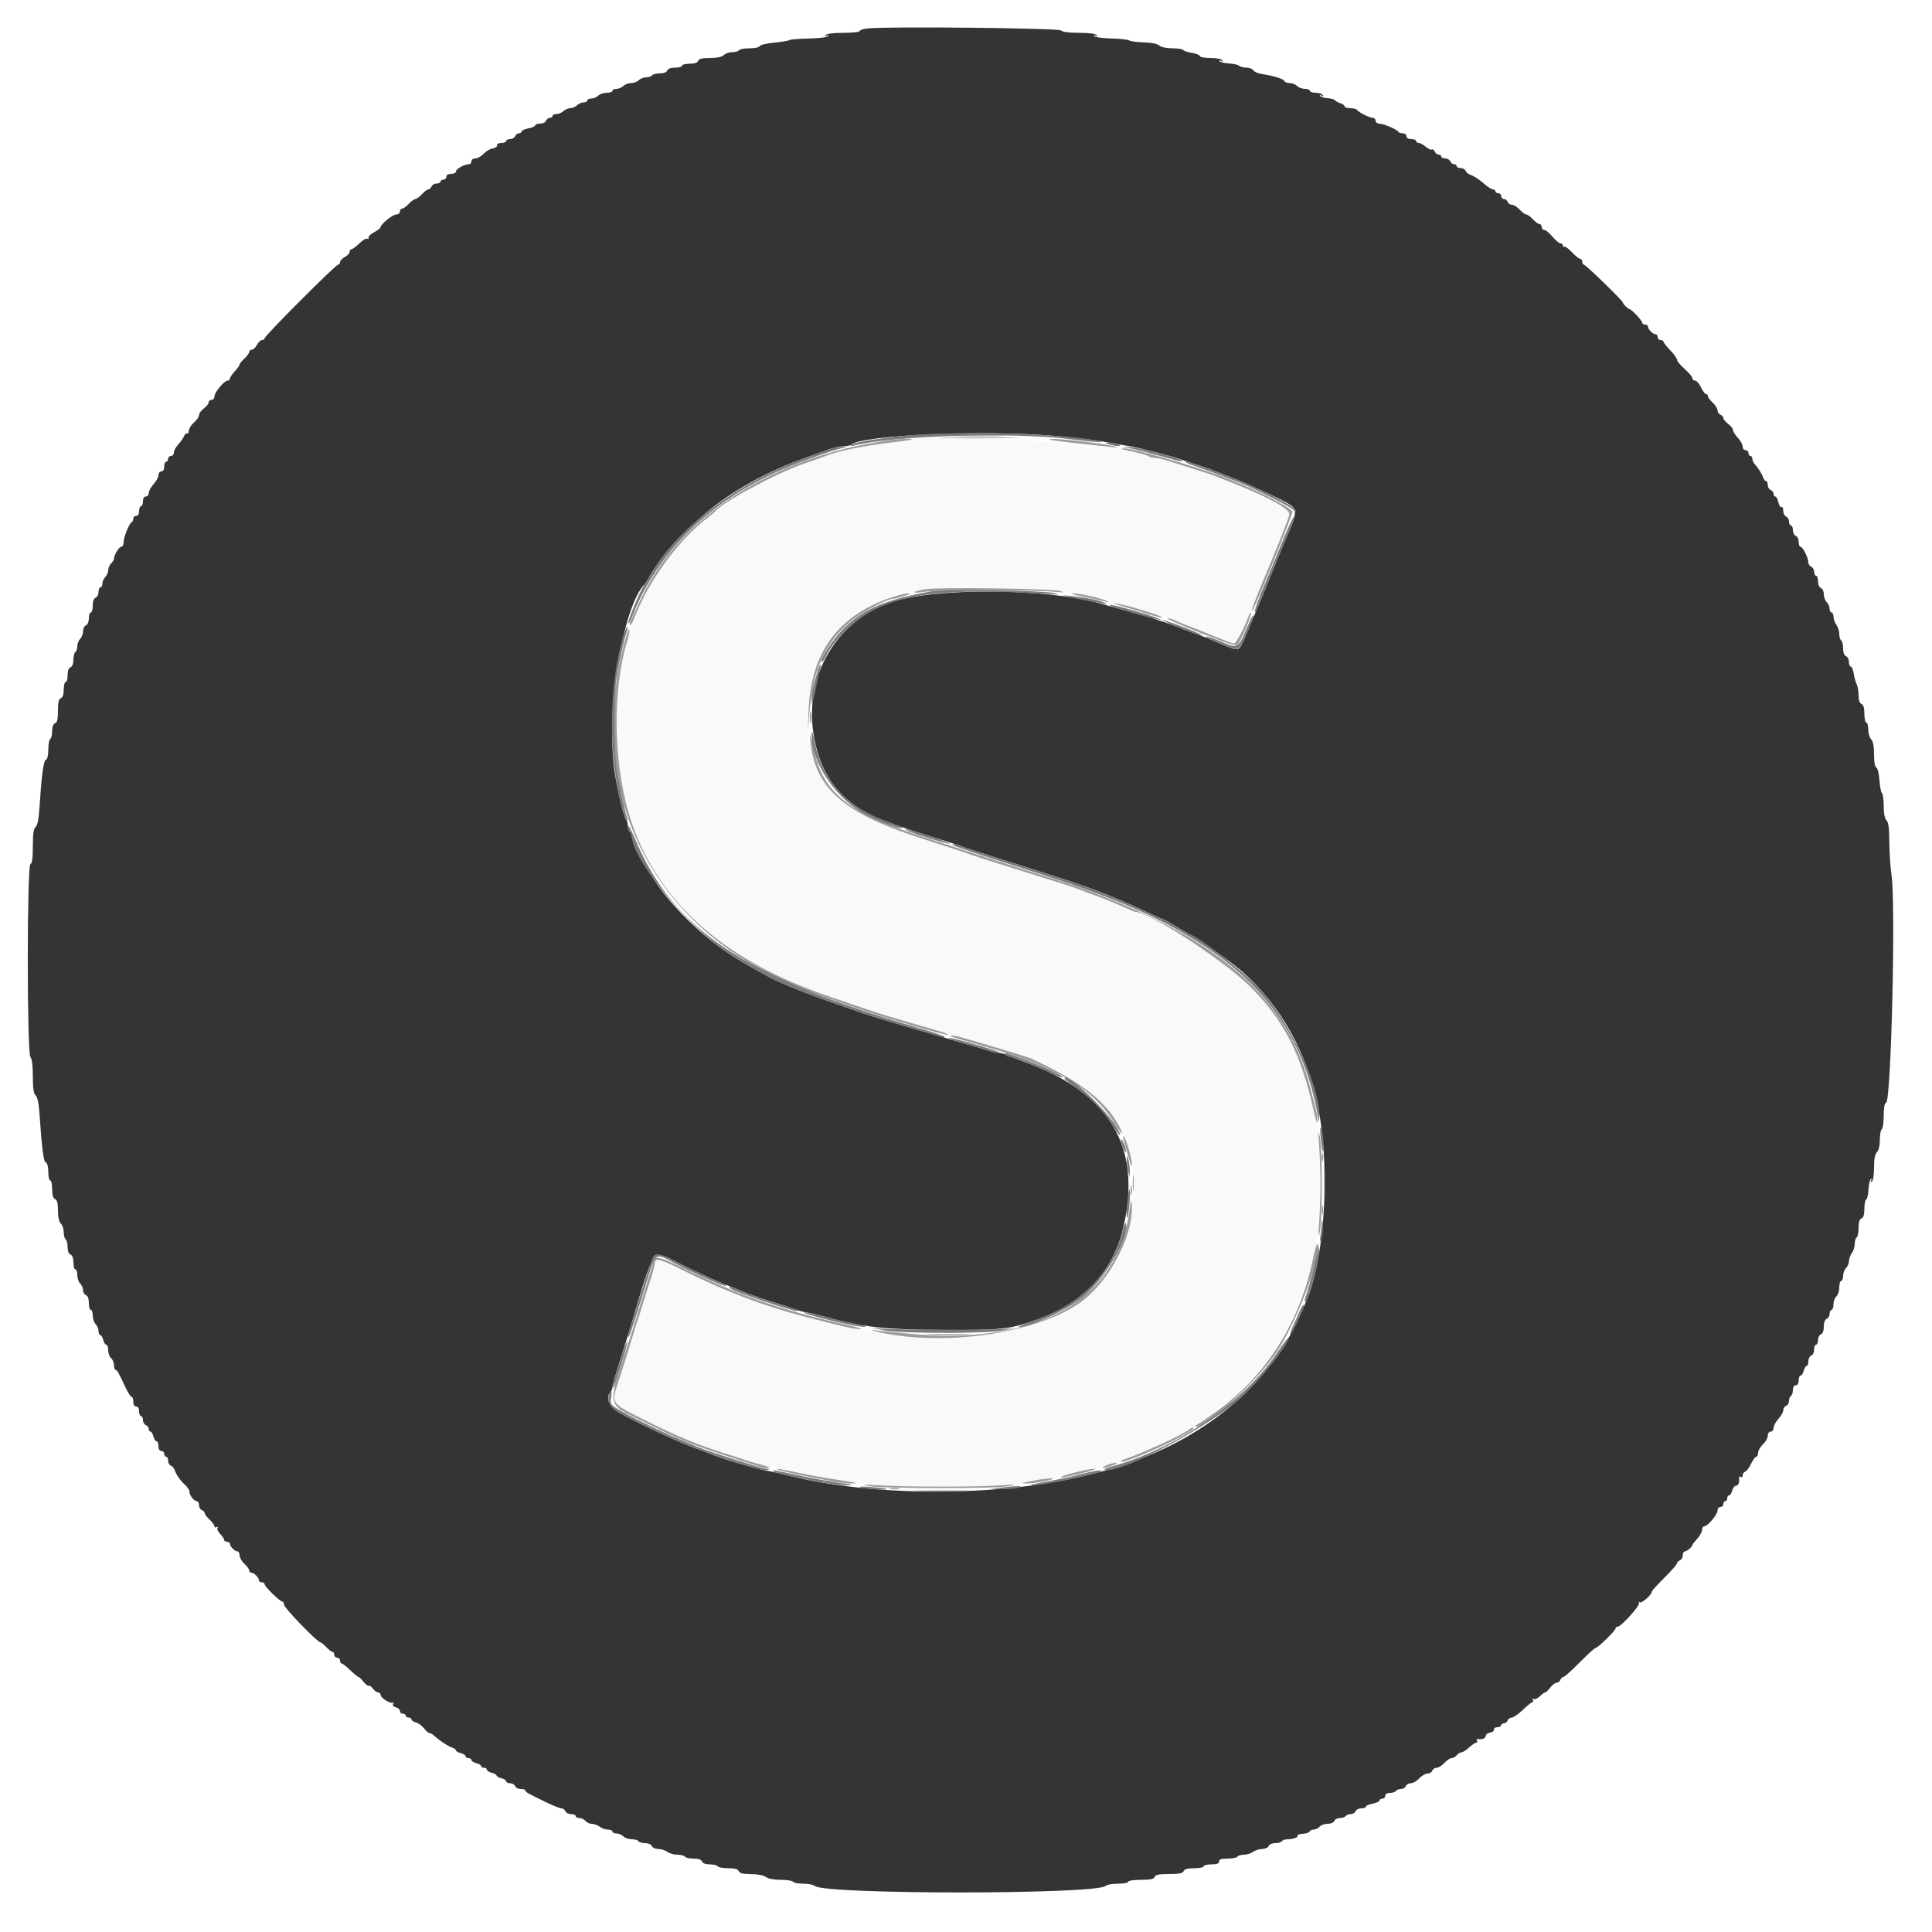
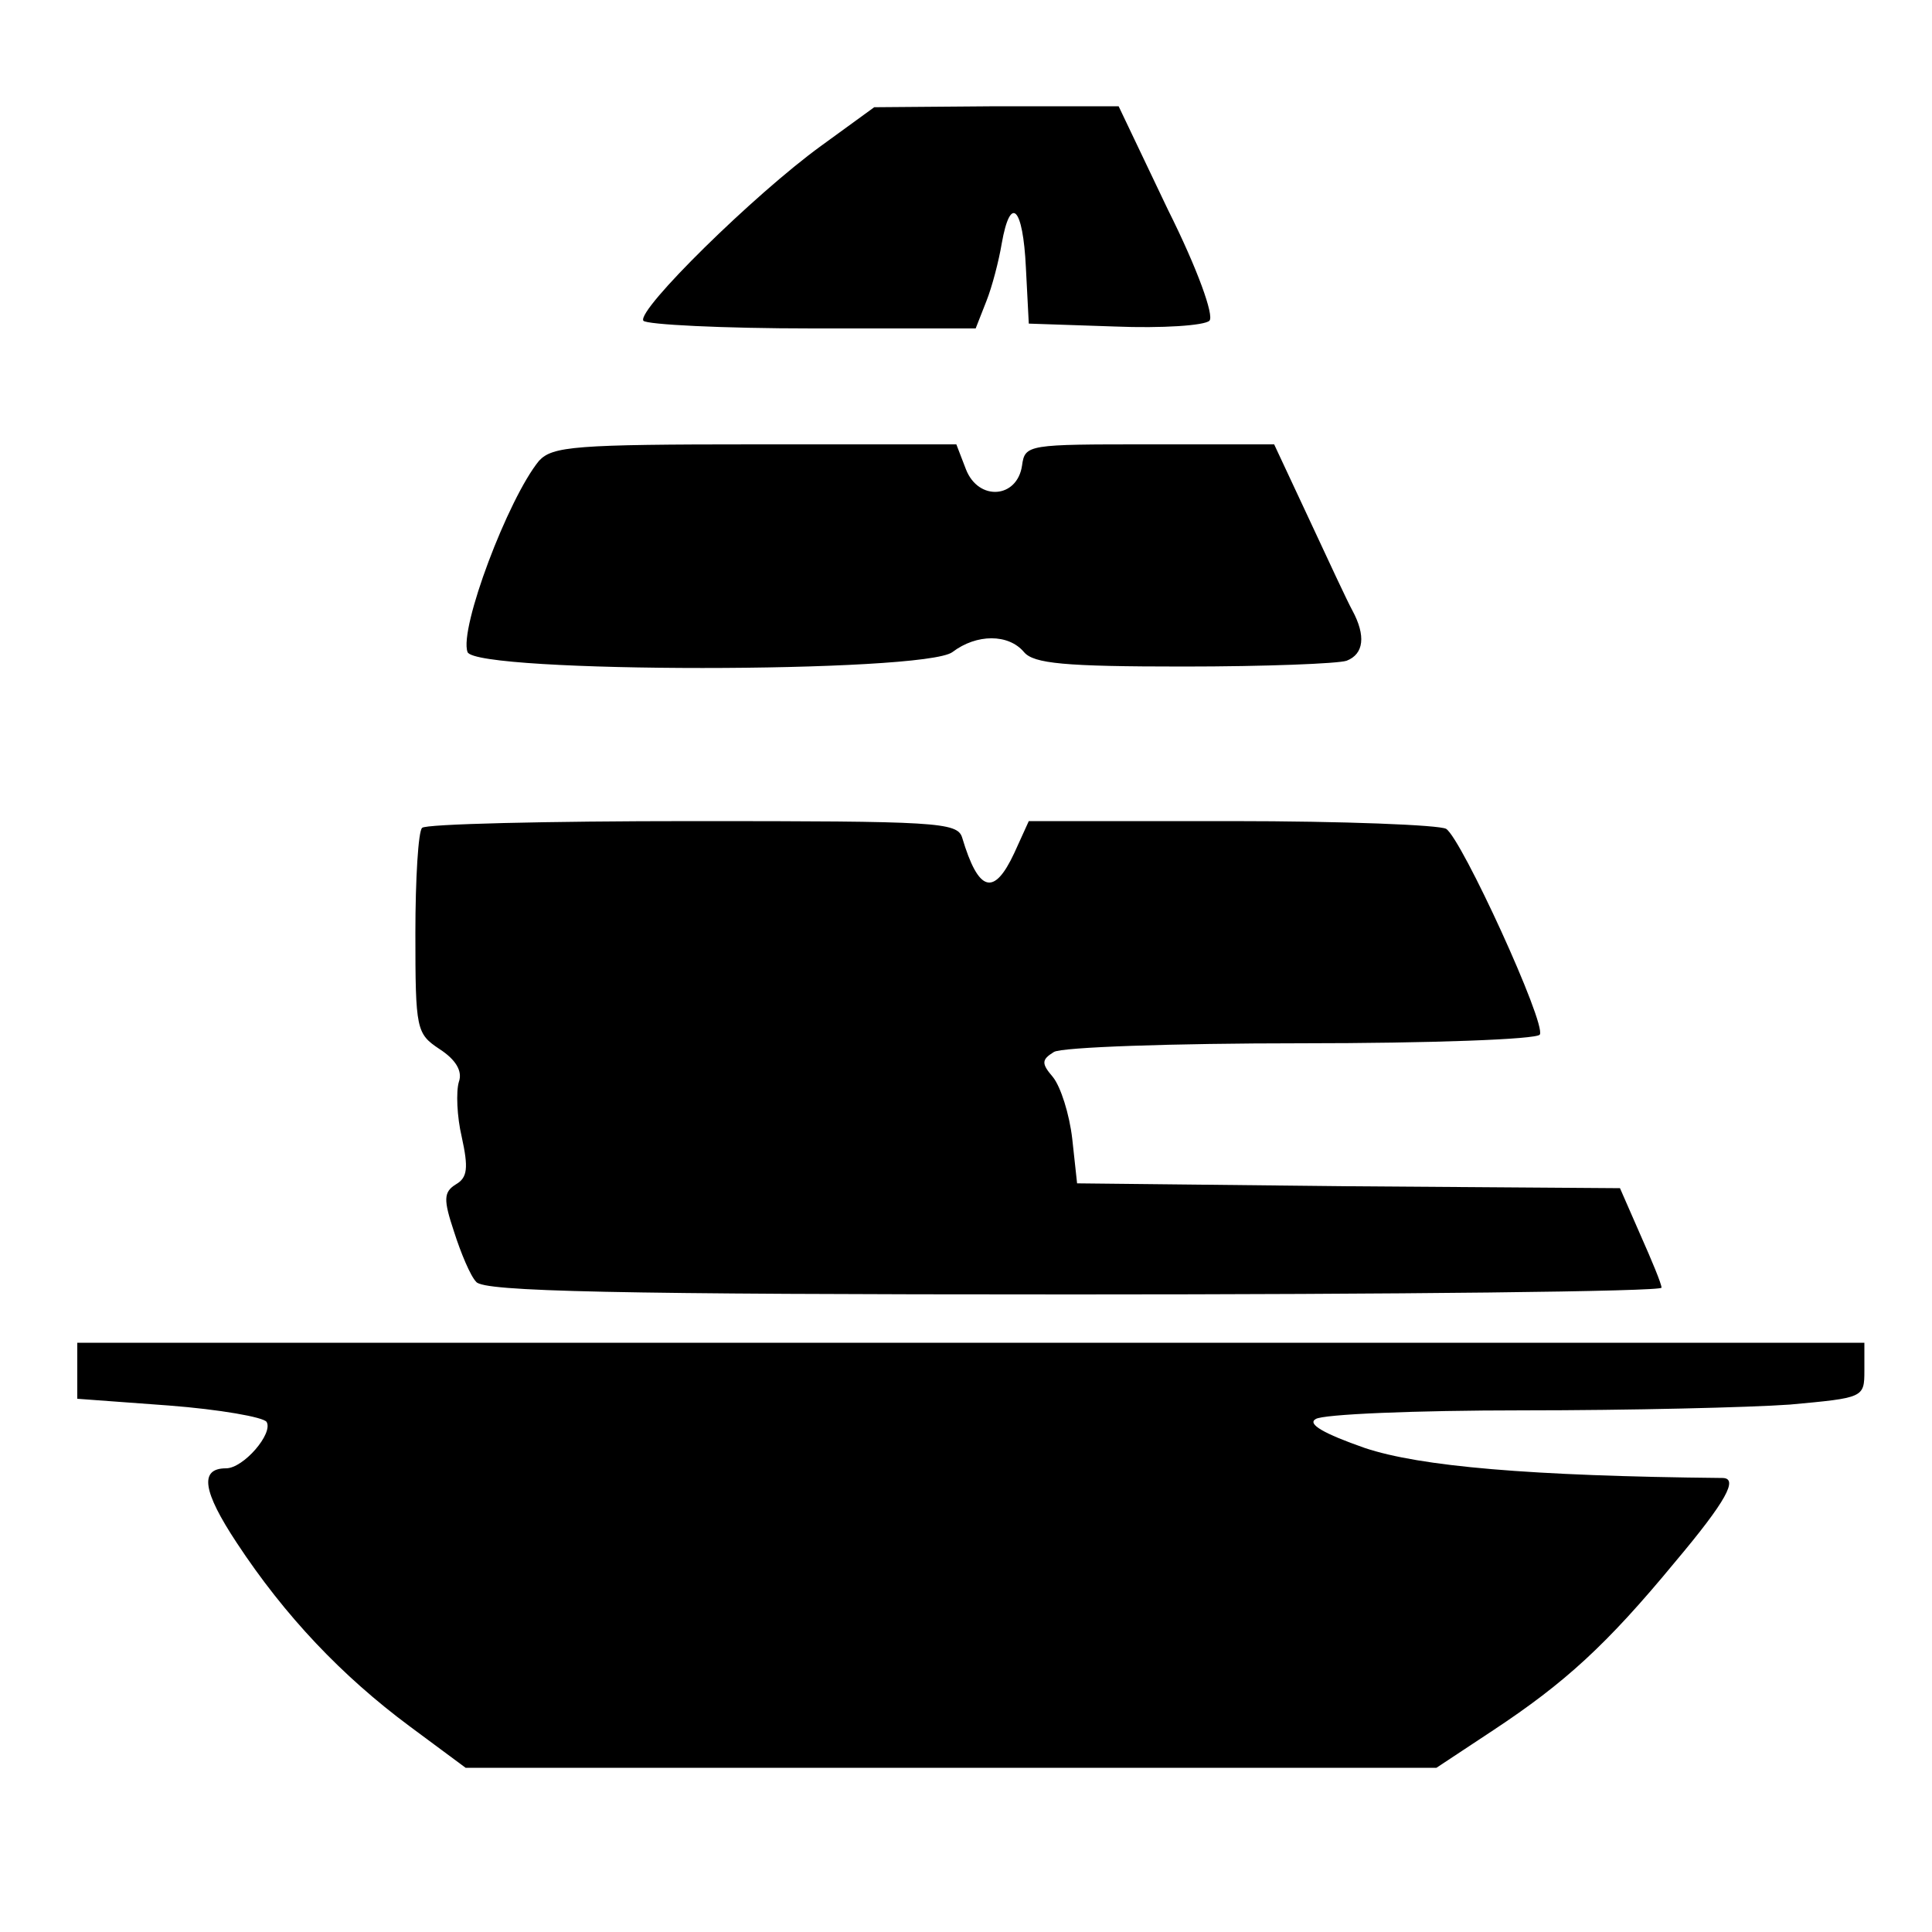
- <svg xmlns="http://www.w3.org/2000/svg" viewBox="0, 0, 400,400">
-   <g fill-rule="evenodd">
-     <path d="M188.761 90.973c-.111.11-1.992.398-4.181.64-5.371.593-11.167 1.776-13.58 2.773-.44.182-2.51.919-4.6 1.638-11.53 3.968-22.849 12.064-28.986 20.731-6.531 9.226-9.849 20.429-9.787 33.045.138 28.061 14.591 46.561 44.173 56.543 1.98.668 5.13 1.746 7 2.396 1.87.651 4.39 1.465 5.6 1.81s3.46 1.008 5 1.473c4.037 1.218 5.991 1.777 9.6 2.746 1.76.472 3.65 1.014 4.2 1.204.55.19 2.08.654 3.4 1.031 6.046 1.724 6.311 1.827 11.8 4.559 15.608 7.771 20.683 23.23 12.88 39.238-10.025 20.568-51.443 21.538-90.072 2.108-4.432-2.229-5.608-2.531-5.608-1.438 0 .368-.418 1.943-.93 3.5-.511 1.556-1.252 3.91-1.646 5.23-.394 1.32-.851 2.76-1.014 3.2-.164.44-.618 1.88-1.009 3.2-.857 2.894-2.372 7.709-3.232 10.27-1.201 3.578-1.072 3.748 5.255 6.915 7.578 3.793 11.365 5.352 18.176 7.484 1.43.448 2.96.965 3.4 1.151.732.308 2.388.699 9.2 2.168 17.358 3.744 33.516 4.375 50.2 1.962 5.623-.813 15.159-2.987 18.2-4.149 6.509-2.486 13.428-5.732 15.58-7.309.231-.169 2.04-1.456 4.02-2.858 25.998-18.418 29.617-66.05 6.707-88.269-5.655-5.485-20.627-15.165-23.455-15.165-.108 0-1.334-.517-2.724-1.148-1.39-.631-3.878-1.636-5.528-2.232-1.65-.596-3.36-1.237-3.8-1.424-.44-.187-3.23-1.1-6.2-2.03-13.475-4.217-15.449-4.846-16.2-5.163-.44-.186-4.58-1.541-9.2-3.012-19.267-6.132-24.92-12.575-24.035-27.389.794-13.304 7.712-20.723 22.435-24.058 6.486-1.47 30.358-.531 37.4 1.47 1.21.344 3.01.796 4 1.006 1.712.362 10.104 2.9 11.8 3.569.44.173 1.61.628 2.6 1.011.99.383 2.16.844 2.6 1.025 8.651 3.557 7.458 3.942 10.591-3.425 3.594-8.45 8.095-19.776 8.145-20.492.078-1.135-4.947-3.911-12.036-6.651l-3.2-1.238c-1.323-.512-3.642-1.265-10.071-3.267-.974-.304-2.179-.552-2.677-.552-.497 0-1.003-.159-1.123-.354-.121-.195-.716-.446-1.324-.558-.608-.113-2.635-.502-4.505-.864-8.369-1.624-42.068-3.222-43.239-2.051" fill="#f9f9f9" />
-     <path d="M179.7 5.879c-.935.092-1.7.337-1.7.544 0 .207-1.519.377-3.376.377-2.121 0-3.483.172-3.662.462-.189.305-.108.352.238.138.322-.199.426-.166.271.085-.139.225-1.91.443-3.935.484-2.026.041-3.875.195-4.109.343-.235.148-1.679.385-3.21.527-1.531.142-2.851.462-2.933.71-.084.252-1.007.451-2.094.451-1.068 0-2.054.18-2.19.4-.136.22-.764.4-1.395.4s-1.418.27-1.748.6c-.39.391-1.382.6-2.841.6-1.623 0-2.305.165-2.471.6-.15.391-.773.6-1.788.6-.856 0-1.557.18-1.557.4 0 .22-.636.4-1.413.4-.886 0-1.498.223-1.642.6-.141.367-.748.6-1.564.6-.734 0-1.445.18-1.581.4-.136.22-.674.4-1.195.4s-1.218.27-1.548.6c-.33.33-1.05.6-1.6.6s-1.27.27-1.6.6c-.33.33-.973.6-1.428.6-.456 0-.829.18-.829.4 0 .22-.527.4-1.171.4-.645 0-1.442.27-1.772.6-.33.33-.973.6-1.428.6-.456 0-.829.18-.829.4 0 .22-.347.4-.771.4-.425 0-1.042.27-1.372.6-.33.33-.96.6-1.4.6-.44 0-1.07.27-1.4.6-.33.33-.973.6-1.428.6-.456 0-.829.18-.829.4 0 .22-.251.4-.557.4-.307 0-.661.27-.788.6-.126.33-.686.6-1.242.6-.557 0-1.013.16-1.013.355 0 .196-.63.474-1.4.619-.77.144-1.4.434-1.4.644 0 .21-.251.382-.557.382-.307 0-.661.27-.788.6-.126.33-.596.6-1.042.6-.447 0-.813.18-.813.4 0 .22-.45.4-1 .4-.577 0-.958.207-.9.491.055.269-.346.557-.891.639-.545.082-1.391.582-1.881 1.11-.489.528-1.258.96-1.709.96-.461 0-.819.262-.819.6 0 .33-.234.6-.52.6-.919 0-2.674.984-2.677 1.5-.002.275-.453.5-1.003.5-.622 0-1 .227-1 .6 0 .33-.27.6-.6.6-.33 0-.6.18-.6.4 0 .22-.366.4-.813.4-.446 0-.916.27-1.042.6-.127.33-.416.6-.642.6-.226 0-.828.45-1.338 1-.51.55-1.124 1-1.365 1-.241 0-.855.45-1.365 1s-1.131 1-1.381 1-.454.27-.454.6c0 .33-.328.6-.728.6-.764 0-3.265 2.009-3.281 2.636-.005.2-.59.659-1.3 1.019-.71.36-1.242.868-1.181 1.129.06.262-.064.368-.277.236-.213-.131-.943.306-1.624.971-.68.665-1.41 1.209-1.623 1.209-.212 0-.386.24-.386.532 0 .293-.45.774-1 1.068-.55.294-1 .775-1 1.068 0 .292-.181.532-.403.532-.512 0-15.197 14.706-15.197 15.219 0 .21-.24.381-.532.381-.293 0-.774.45-1.068 1-.294.55-.775 1-1.068 1-.292 0-.532.204-.532.454s-.45.871-1 1.381-1 1.072-1 1.25c0 .178-.45.808-1 1.402-.55.593-1 1.266-1 1.496 0 .229-.209.417-.464.417-.697 0-2.736 2.438-2.736 3.272 0 .4-.27.728-.6.728-.33 0-.6.227-.6.505s-.45.843-1 1.256c-.55.413-1 1.035-1 1.382s-.46 1.027-1.022 1.51c-.563.483-1.05 1.241-1.083 1.685-.034.444-.205.718-.381.609-.176-.109-.444.129-.596.528-.152.399-.691 1.173-1.197 1.721-.507.548-.921 1.313-.921 1.7s-.27.704-.6.704c-.33 0-.6.27-.6.6 0 .33-.18.6-.4.6-.22 0-.4.45-.4 1 0 .622-.227 1-.6 1-.33 0-.6.351-.6.779 0 .429-.45 1.265-1 1.859-.55.593-1 1.413-1 1.82 0 .408-.27.742-.6.742-.373 0-.6.378-.6 1 0 .55-.18 1-.4 1-.22 0-.4.45-.4 1 0 .622-.227 1-.6 1-.33 0-.6.255-.6.567 0 .311-.135.626-.3.7-.517.23-1.7 3.114-1.7 4.147 0 .542-.225.987-.5.989-.467.003-1.5 1.728-1.5 2.505 0 .192-.27.619-.6.949-.33.33-.6.96-.6 1.4 0 .44-.27 1.07-.6 1.4-.33.33-.6.947-.6 1.372 0 .424-.18.771-.4.771-.22 0-.4.431-.4.957 0 .527-.27 1.061-.6 1.188-.377.144-.6.756-.6 1.642 0 .777-.18 1.413-.4 1.413-.22 0-.4.546-.4 1.213 0 .708-.249 1.308-.6 1.442-.33.127-.6.674-.6 1.216 0 .543-.27 1.256-.6 1.586-.33.33-.6 1.027-.6 1.548 0 .521-.18 1.059-.4 1.195-.22.136-.4.847-.4 1.581 0 .816-.233 1.423-.6 1.564-.377.144-.6.756-.6 1.642 0 .777-.18 1.413-.4 1.413-.22 0-.4.701-.4 1.557 0 1.015-.209 1.638-.6 1.788-.44.168-.6.862-.6 2.6 0 1.737-.16 2.431-.6 2.6-.374.143-.6.753-.6 1.619 0 .764-.18 1.5-.4 1.636-.22.136-.4 1.122-.4 2.19 0 1.199-.191 2.007-.5 2.11-.497.166-.901 3.215-1.347 10.175-.137 2.133-.41 3.44-.782 3.749-.416.345-.571 1.431-.571 3.992 0 2.458-.151 3.567-.5 3.684-.729.243-.729 39.231 0 39.96.323.323.5 1.728.5 3.971 0 2.517.157 3.601.57 3.944.362.3.649 1.599.785 3.549.539 7.72.862 10.216 1.345 10.376.299.1.5.875.5 1.933 0 .972.18 1.767.4 1.767.22 0 .4.816.4 1.813 0 1.242.189 1.885.6 2.042.429.165.6.836.6 2.359 0 1.359.217 2.346.6 2.729.33.33.6 1.142.6 1.805s.18 1.316.4 1.452c.22.136.4.847.4 1.581 0 .816.233 1.423.6 1.564.377.144.6.756.6 1.642 0 .777.18 1.413.4 1.413.22 0 .4.527.4 1.171 0 .645.27 1.442.6 1.772.33.33.6.953.6 1.386 0 .432.27.889.6 1.016.377.144.6.756.6 1.642 0 .777.18 1.413.4 1.413.22 0 .4.527.4 1.171 0 .645.27 1.442.6 1.772.33.33.6.973.6 1.428 0 .456.16.829.357.829.196 0 .469.45.607 1s.428 1 .644 1c.215 0 .392.518.392 1.151s.27 1.375.6 1.649c.33.274.6.926.6 1.449s.137.951.305.951c.32 0 .649.577 2.107 3.7.487 1.045 1.044 1.9 1.237 1.9.193 0 .351.45.351 1 0 .622.227 1 .6 1s.6.378.6 1c0 .55.18 1 .4 1 .22 0 .4.366.4.813 0 .446.27.916.6 1.042.33.127.6.481.6.788 0 .306.16.557.357.557.196 0 .469.45.607 1s.428 1 .644 1c.215 0 .392.45.392 1 0 .622.227 1 .6 1 .33 0 .6.27.6.6 0 .33.18.6.4.6.22 0 .4.366.4.813 0 .446.252.909.561 1.027.308.119.663.518.788.888.344 1.016 1.149 2.168 2.151 3.079.495.45.906 1.083.913 1.406.016.771.953 1.987 1.531 1.987.251 0 .456.366.456.813 0 .446.27.916.6 1.042.33.127.6.416.6.642 0 .226.45.828 1 1.338.55.51 1 1.126 1 1.37 0 .243.208.314.462.157.281-.174.353-.11.185.162-.152.246.09.813.538 1.261.448.448.815.995.815 1.215 0 .22.27.4.6.4.33 0 .6.193.6.429 0 .553 1.018 1.571 1.571 1.571.236 0 .429.369.429.819 0 .451.45 1.236 1 1.746s1 1.131 1 1.381.193.454.429.454c.553 0 1.571 1.018 1.571 1.571 0 .236.27.429.6.429.33 0 .6.194.6.431 0 .482 3.185 3.569 3.682 3.569.175 0 .318.29.318.644 0 .619 6.889 7.749 7.501 7.763.164.004.723.454 1.241 1 .518.546 1.103.993 1.3.993.197 0 .358.27.358.6 0 .33.27.6.6.6.33 0 .6.27.6.6 0 .33.152.6.339.6.186 0 .987.63 1.78 1.4.793.77 1.559 1.4 1.704 1.4.144 0 .617.452 1.051 1.004.435.552.923.922 1.085.821.162-.1.548.168.856.596.309.429.792.779 1.073.779.282 0 .512.231.512.514 0 .648 2.178 1.964 2.608 1.575.176-.159.183-.052.016.238-.202.349-.021.601.536.747.462.12.84.468.84.773 0 .304.27.553.6.553.33 0 .6.18.6.4 0 .22.27.4.6.4.33 0 .6.177.6.392 0 .216.415.497.923.624.508.128 1.253.671 1.656 1.208.403.537.901.976 1.106.976.204 0 .623.225.93.5 1.272 1.141 2.945 2.243 3.885 2.558.385.13.7.375.7.545 0 .171.45.423 1 .561.55.138 1 .428 1 .644 0 .215.27.392.6.392.33 0 .6.177.6.392 0 .216.45.506 1 .644s1 .411 1 .607c0 .197.27.357.6.357.33 0 .6.177.6.392 0 .216.45.506 1 .644s1 .392 1 .564c0 .172.45.426 1 .564.55.138 1 .428 1 .644 0 .215.366.392.813.392.446 0 .916.27 1.042.6.127.33.661.6 1.188.6.526 0 .957.137.957.305 0 .334.254.479 4.187 2.395 1.468.715 2.932 1.3 3.253 1.3.322 0 .689.27.815.6.127.33.661.6 1.188.6.526 0 .957.18.957.4 0 .22.338.4.751.4s.975.27 1.249.6c.274.33.881.606 1.349.613.468.007 1.2.277 1.627.6.428.323 1.193.587 1.7.587.508 0 .924.18.924.4 0 .22.373.4.829.4.455 0 1.098.27 1.428.6.33.33 1.117.6 1.748.6s1.259.18 1.395.4c.136.22.757.4 1.381.4.638 0 1.234.262 1.364.6.126.33.731.606 1.342.613.612.007 1.462.277 1.889.6.428.323 1.362.587 2.077.587.715 0 1.411.18 1.547.4.136.22.937.4 1.781.4.994 0 1.614.211 1.764.6.143.374.753.6 1.619.6.764 0 1.5.18 1.636.4.136.22 1.117.4 2.181.4 1.35 0 2.003.181 2.164.6.167.435.864.603 2.542.613 1.397.007 2.621.245 3.089.6.474.358 1.674.587 3.077.587 1.265 0 2.411.18 2.547.4.136.22 1.101.4 2.144.4 1.043 0 2.104.208 2.359.463 1.797 1.797 58.402 1.792 60.199-.005.252-.252 1.412-.458 2.578-.458s2.12-.18 2.12-.4c0-.226 1.138-.4 2.613-.4 1.953 0 2.67-.151 2.842-.6.174-.453.907-.6 3-.6s2.826-.147 3-.6c.162-.42.817-.6 2.188-.6 1.076 0 1.957-.18 1.957-.4 0-.22.72-.4 1.6-.4 1.156 0 1.6-.167 1.6-.6 0-.443.464-.6 1.776-.6.977 0 1.888-.18 2.024-.4.136-.22.742-.4 1.347-.4s1.449-.264 1.877-.587c.427-.323 1.277-.593 1.889-.6.611-.007 1.216-.283 1.342-.613.13-.338.726-.6 1.364-.6.624 0 1.245-.18 1.381-.4.136-.22.672-.4 1.191-.4 1.189 0 2.257-.398 2.034-.759-.093-.151.403-.318 1.103-.371.699-.052 1.332-.27 1.405-.483.074-.213.457-.387.851-.387.395 0 .942-.27 1.216-.6.274-.33 1.022-.6 1.662-.6.665 0 1.262-.257 1.393-.6.127-.33.651-.6 1.164-.6.514 0 1.045-.18 1.181-.4.136-.22.602-.4 1.036-.4.434 0 .893-.27 1.019-.6.127-.33.661-.6 1.188-.6.526 0 .957-.16.957-.355 0-.196.63-.474 1.4-.619.77-.144 1.4-.434 1.4-.644 0-.21.27-.382.6-.382.33 0 .6-.27.6-.6 0-.369.375-.6.976-.6.537 0 1.088-.18 1.224-.4.136-.22.602-.4 1.036-.4.434 0 .893-.27 1.019-.6.127-.33.596-.6 1.042-.6.446 0 1.228-.45 1.738-1s1.276-1 1.703-1c.427 0 .88-.27 1.007-.6.126-.33.53-.6.897-.6.366 0 1.083-.45 1.593-1s1.183-1 1.497-1c.313 0 .794-.27 1.068-.6.274-.33.72-.6.991-.6s.978-.45 1.571-1c.594-.55 1.261-1 1.482-1 .222 0 .289-.184.15-.41-.139-.225-.105-.384.076-.353.962.168 1.73-.103 1.73-.609 0-.315.405-.634.9-.71.495-.075.855-.358.8-.627-.055-.27.26-.491.7-.491.44 0 .8-.18.8-.4 0-.22.251-.4.557-.4.307 0 .661-.27.788-.6.126-.33.512-.6.858-.6.345 0 1.377-.72 2.293-1.6.916-.88 1.82-1.6 2.008-1.6.189 0 .215-.208.058-.462-.174-.281-.11-.353.162-.185.246.152.813-.09 1.261-.538.448-.448.952-.815 1.12-.815.168 0 .643-.45 1.056-1 .413-.55 1.001-1 1.308-1 .306 0 .66-.27.786-.6.127-.33.409-.6.626-.6.218 0 1.729-1.35 3.357-3 1.629-1.65 3.11-3 3.29-3 .486 0 4.289-3.73 4.172-4.091-.055-.17.125-.308.4-.306.728.005 4.727-4.436 4.429-4.919-.14-.225-.057-.287.185-.137.414.256 2.486-1.605 2.486-2.234 0-.162 1.17-1.453 2.6-2.869 1.43-1.416 2.6-2.751 2.6-2.966 0-.216.27-.496.6-.623.33-.126.6-.596.6-1.042 0-.447.193-.813.429-.813.437 0 1.571-.975 1.571-1.351 0-.114.45-.693 1-1.287.55-.593 1-1.413 1-1.82 0-.408.209-.742.464-.742.697 0 2.736-2.438 2.736-3.272 0-.4.27-.728.6-.728.33 0 .6-.27.6-.6 0-.33.18-.6.4-.6.22 0 .4-.27.4-.6 0-.33.177-.6.392-.6.216 0 .506-.45.644-1s.501-1 .807-1c.493 0 .76-.776.594-1.73-.031-.181.128-.215.353-.076.226.139.41-.008.41-.328 0-.319.242-.673.537-.786.295-.114.844-.853 1.219-1.643.375-.79.853-1.437 1.063-1.437.209 0 .381-.369.381-.819 0-.451.45-1.236 1-1.746s1-1.311 1-1.781c0-.492.254-.854.6-.854.33 0 .6-.351.6-.779 0-.429.45-1.265 1-1.859.55-.593 1-1.393 1-1.778 0-.384.27-.802.6-.929.33-.126.6-.585.6-1.019 0-.434.18-.9.4-1.036.22-.136.4-.687.4-1.224 0-.601.231-.976.6-.976.373 0 .6-.378.6-1 0-.55.177-1 .392-1 .216 0 .506-.45.644-1s.411-1 .607-1c.197 0 .357-.431.357-.957 0-.527.27-1.061.6-1.188.33-.126.6-.686.6-1.242 0-.557.18-1.013.4-1.013.22 0 .4-.431.4-.957 0-.527.27-1.061.6-1.188.372-.142.6-.751.6-1.6 0-.848.228-1.457.6-1.6.33-.126.6-.596.6-1.042 0-.447.18-.813.4-.813.22 0 .4-.518.4-1.151s.27-1.375.6-1.649c.33-.274.6-1.106.6-1.849 0-.743.18-1.351.4-1.351.22 0 .4-.463.4-1.029 0-.565.27-1.298.6-1.628.33-.33.606-.992.613-1.472.007-.479.277-1.22.6-1.647.323-.428.587-1.272.587-1.877s.18-1.211.4-1.347c.22-.136.4-1.027.4-1.981 0-1.172.194-1.808.6-1.964.409-.157.6-.797.6-2.009 0-.979.17-1.839.379-1.913.208-.073.422-.999.475-2.056.054-1.058.272-2.031.484-2.162.228-.141.253-.025.062.285-.214.346-.167.427.138.238.273-.168.462-1.353.462-2.89 0-1.782.19-2.795.6-3.205.369-.369.6-1.35.6-2.548 0-1.071.18-2.059.4-2.195.22-.136.4-1.392.4-2.79 0-1.68.17-2.6.5-2.709 1.045-.346 2.013-40.985 1.122-47.101-.24-1.65-.446-4.755-.457-6.9-.016-2.824-.179-4.057-.593-4.471-.369-.369-.572-1.425-.572-2.977 0-1.323-.158-2.503-.351-2.622-.194-.119-.433-1.335-.532-2.701-.1-1.395-.385-2.552-.648-2.639-.293-.098-.469-1.11-.469-2.695 0-1.723-.193-2.731-.6-3.138-.33-.33-.6-1.243-.6-2.028 0-.786-.18-1.429-.4-1.429-.22 0-.4-.816-.4-1.813 0-1.242-.189-1.885-.6-2.042-.392-.151-.6-.773-.6-1.793 0-.86-.17-1.875-.378-2.257-.208-.382-.486-1.37-.618-2.195-.132-.825-.412-1.5-.622-1.5-.21 0-.382-.431-.382-.957 0-.527-.27-1.061-.6-1.188-.374-.143-.6-.753-.6-1.619 0-.764-.18-1.5-.4-1.636-.22-.136-.4-.742-.4-1.347s-.264-1.449-.587-1.877c-.323-.427-.593-1.181-.6-1.676-.007-.495-.193-.9-.413-.9-.22 0-.4-.347-.4-.771 0-.425-.27-1.042-.6-1.372-.33-.33-.6-1.068-.6-1.641s-.27-1.145-.6-1.271c-.342-.132-.6-.728-.6-1.388 0-.636-.18-1.157-.4-1.157-.22 0-.4-.366-.4-.813 0-.446-.27-.916-.6-1.042-.33-.127-.6-.544-.6-.926 0-.925-1.161-3.219-1.629-3.219-.204 0-.371-.456-.371-1.013 0-.556-.27-1.116-.6-1.242-.33-.127-.6-.661-.6-1.188 0-.526-.18-.957-.4-.957-.22 0-.4-.366-.4-.813 0-.446-.27-.916-.6-1.042-.33-.127-.6-.672-.6-1.211 0-.54-.165-.879-.367-.754-.203.125-.487-.315-.632-.977-.146-.661-.43-1.203-.633-1.203-.202 0-.368-.251-.368-.557 0-.307-.27-.661-.6-.788-.33-.126-.6-.596-.6-1.042 0-.447-.159-.813-.353-.813-.195 0-.459-.315-.589-.7-.269-.801-1.028-2.015-1.758-2.812-.275-.3-.5-.802-.5-1.117 0-.314-.18-.571-.4-.571-.22 0-.4-.27-.4-.6 0-.33-.27-.6-.6-.6-.33 0-.6-.334-.6-.742 0-.407-.45-1.227-1-1.82-.55-.594-1-1.315-1-1.603 0-.287-.45-.861-1-1.274-.55-.413-1-.959-1-1.213 0-.254-.27-.566-.6-.693-.33-.126-.6-.53-.6-.897 0-.366-.45-1.083-1-1.593s-1-1.115-1-1.346c0-.23-.172-.419-.381-.419-.21 0-.68-.63-1.046-1.4-.365-.77-.914-1.4-1.219-1.4-.305 0-.556-.225-.558-.5-.002-.275-.72-1.13-1.596-1.9-.876-.77-1.594-1.634-1.596-1.92-.002-.286-.634-1.168-1.404-1.961-.77-.793-1.4-1.594-1.4-1.78 0-.187-.27-.339-.6-.339-.33 0-.6-.27-.6-.6 0-.33-.193-.6-.429-.6-.553 0-1.571-1.018-1.571-1.571 0-.236-.27-.429-.6-.429-.33 0-.6-.186-.6-.413 0-.419-2.246-2.787-2.642-2.787-.283 0-1.358-1.08-1.358-1.363 0-.358-7.696-7.837-8.064-7.837-.185 0-.336-.27-.336-.6 0-.33-.192-.6-.427-.6s-1.018-.627-1.74-1.393c-.723-.766-1.431-1.276-1.573-1.133-.143.143-.26.049-.26-.207 0-.257-.226-.467-.502-.467s-1.028-.63-1.67-1.4c-.642-.77-1.406-1.4-1.698-1.4-.291 0-.53-.27-.53-.6 0-.33-.204-.6-.454-.6s-.871-.45-1.381-1-1.124-1-1.365-1c-.241 0-.855-.45-1.365-1s-1.227-1-1.593-1c-.367 0-.771-.27-.897-.6-.127-.33-.481-.6-.788-.6-.306 0-.557-.27-.557-.6 0-.33-.27-.6-.6-.6-.33 0-.6-.18-.6-.4 0-.22-.227-.4-.504-.4s-.962-.405-1.521-.9c-1.269-1.122-2.376-1.856-3.247-2.151-.37-.125-.769-.48-.888-.788-.118-.309-.581-.561-1.027-.561-.447 0-.813-.18-.813-.4 0-.22-.251-.4-.557-.4-.307 0-.661-.27-.788-.6-.126-.33-.596-.6-1.042-.6-.447 0-.813-.18-.813-.4 0-.22-.251-.4-.557-.4-.307 0-.665-.281-.797-.625s-.398-.528-.592-.409c-.193.12-.762-.139-1.264-.574-.502-.436-1.155-.792-1.451-.792-.297 0-.539-.18-.539-.4 0-.22-.45-.4-1-.4-.622 0-1-.227-1-.6 0-.33-.345-.6-.767-.6-.421 0-.826-.135-.9-.3-.207-.467-3.07-1.7-3.947-1.7-.432 0-.786-.27-.786-.6 0-.33-.242-.6-.539-.6-.687 0-2.973-1.133-3.277-1.625-.127-.206-.761-.375-1.408-.375-.647 0-1.176-.168-1.176-.373s-.405-.499-.9-.654c-.495-.154-.997-.431-1.116-.614-.118-.183-.807-.379-1.53-.434-.723-.055-1.419-.268-1.546-.474-.134-.217-.011-.238.292-.051.346.214.427.167.238-.138-.157-.254-.815-.462-1.462-.462s-1.176-.18-1.176-.4c0-.22-.463-.4-1.029-.4-.565 0-1.298-.27-1.628-.6-.33-.33-1.022-.6-1.538-.6s-1.002-.19-1.079-.421c-.144-.434-2.265-1.092-4.726-1.466-.77-.118-1.544-.461-1.72-.763-.176-.303-.815-.55-1.42-.55s-1.271-.17-1.48-.379c-.209-.208-1.157-.424-2.106-.479-.949-.056-1.832-.273-1.961-.484-.139-.224-.02-.248.287-.058.346.214.427.167.238-.138-.159-.258-1.248-.462-2.462-.462-1.197 0-2.176-.178-2.176-.395 0-.218-.724-.511-1.609-.653-.885-.141-1.705-.413-1.823-.605-.119-.191-1.135-.347-2.26-.347-1.218 0-2.302-.233-2.681-.576-.391-.353-1.636-.606-3.232-.656-1.427-.044-2.781-.225-3.008-.401-.228-.177-1.898-.357-3.712-.401-1.814-.043-3.41-.262-3.548-.484-.153-.248-.047-.28.273-.082.346.214.427.167.238-.138-.178-.289-1.521-.462-3.582-.462-2.104 0-3.477-.181-3.796-.5-.487-.488-35.518-.857-39.96-.421m38.176 84.329c3.918.335 8.654.886 10.524 1.226 1.87.34 4.3.759 5.4.932 2.147.338 9.482 2.241 10.8 2.802.44.188 1.61.574 2.6.858 5.458 1.569 19.056 7.487 20.484 8.915.74.741.512 2.203-.789 5.059-.452.99-1.839 4.32-3.084 7.4s-2.419 5.96-2.61 6.4c-.312.72-1.101 2.6-2.015 4.8-2.345 5.648-2.429 5.8-3.22 5.8-.626 0-1.647-.386-5.765-2.18-.661-.287-2.101-.831-3.201-1.209-1.1-.378-2.54-.919-3.2-1.203-.66-.284-1.92-.74-2.8-1.013-.88-.274-2.028-.661-2.55-.861-.523-.199-2.593-.794-4.6-1.321-2.008-.527-4.55-1.227-5.65-1.555-11.161-3.333-34.973-3.48-44-.271-11.376 4.043-17.848 15.528-15.672 27.81 1.574 8.883 6.445 14.493 15.272 17.587 1.1.385 2.36.843 2.8 1.016.44.174 3.23 1.074 6.2 2 2.97.926 5.76 1.83 6.2 2.008.44.178 1.7.602 2.8.942 1.1.34 3.35 1.059 5 1.597s5.43 1.737 8.4 2.665c10.256 3.206 14.72 4.897 22.292 8.445 1.811.849 3.382 1.543 3.493 1.543.11 0 1.377.72 2.815 1.6 1.438.88 2.689 1.6 2.781 1.6.353 0 6.543 4.303 9.123 6.342 8.229 6.504 14.207 16.318 16.846 27.658 2.968 12.754 1.954 32.429-2.159 41.9-.215.495-.561 1.305-.769 1.8-6.102 14.521-19.037 25.848-36.222 31.718-3.284 1.122-4.251 1.401-8.4 2.426-18.295 4.52-44.396 4.498-62.2-.054-1.43-.365-3.41-.809-4.4-.986-2.411-.431-9.322-2.527-11.8-3.58-.44-.187-1.7-.658-2.8-1.047-3.303-1.169-11.715-5.107-15.6-7.303-2.07-1.169-2.917-3.117-1.829-4.205.236-.236.429-.718.429-1.071 0-.352.691-2.791 1.536-5.42.844-2.628 1.856-5.858 2.247-7.178 4.984-16.803 4.307-15.906 9.897-13.112 4.839 2.418 8.159 3.904 12.32 5.512.99.383 2.16.845 2.6 1.026.44.182 2.6.9 4.8 1.596 2.2.696 4.36 1.411 4.8 1.59.44.178 1.43.426 2.2.551.77.125 2.39.506 3.6.847 7.703 2.17 12.484 2.698 24.8 2.738 11.696.039 13.298-.131 18.623-1.969 9.883-3.411 16.11-9.872 18.29-18.979 4.037-16.868-2.641-28.131-20.513-34.596-1.65-.597-3.313-1.247-3.695-1.445-.382-.197-1.025-.359-1.428-.359-.404 0-1.532-.251-2.506-.558-.974-.307-2.851-.862-4.171-1.232-1.32-.371-2.85-.821-3.4-1.001-.55-.18-2.08-.633-3.4-1.008-1.32-.374-2.94-.84-3.6-1.034-.66-.195-2.82-.829-4.8-1.409-4.74-1.39-6.121-1.852-15.5-5.19-3.581-1.275-8.498-3.312-10.1-4.184-4.809-2.619-6.306-3.493-8.6-5.023-6.738-4.495-13.465-11.519-16.82-17.561-1.979-3.564-3.18-6.123-3.18-6.774 0-.319-.18-.69-.4-.826-.22-.136-.4-.651-.4-1.144 0-.493-.152-1.067-.337-1.276-.455-.514-1.542-4.832-2.26-8.98-2.151-12.43 1.397-35.358 6.19-40 .114-.11.551-.83.971-1.6 1.948-3.571 6.77-8.981 11.636-13.053 5.517-4.617 12.799-8.629 20.8-11.46 1.54-.545 3.616-1.283 4.613-1.639.998-.356 2.357-.648 3.02-.648.664 0 1.378-.153 1.587-.339 2.198-1.962 27.299-3.079 41.656-1.853" fill="#343434" />
-     <path d="M195.9 90.699c3.795.066 10.005.066 13.8 0 3.795-.065.69-.119-6.9-.119s-10.695.054-6.9.119m-12.5.545c-23.395 3.39-42.544 15.656-50.515 32.356-2.549 5.341-2.645 5.573-2.406 5.812.117.118.437-.377.711-1.099 3.028-7.994 9.223-16.508 15.41-21.179.66-.499 1.29-1.022 1.4-1.164 1.51-1.947 12.64-7.963 18.4-9.946 2.09-.719 4.16-1.456 4.6-1.638 2.413-.997 8.209-2.18 13.58-2.773 2.189-.242 4.064-.523 4.167-.626.277-.278-2.613-.139-5.347.257m33.873-.238c.113.113 2.708.467 5.766.786 3.059.32 6.281.677 7.161.794 1.363.183 1.434.159.482-.156-2.137-.708-13.947-1.962-13.409-1.424m14.927 1.981c.22.067 1.48.352 2.8.632 1.32.281 2.571.661 2.78.845.209.185.762.336 1.229.336.467 0 1.646.248 2.62.552 6.305 1.964 8.737 2.75 9.971 3.222 10.151 3.885 15.427 6.611 15.337 7.925-.035.509-1.72 4.88-3.745 9.713-3.618 8.637-4.37 10.623-3.847 10.15.448-.404 8.255-19.707 8.255-20.411 0-.565-6.166-3.918-10.2-5.547-.44-.177-1.43-.597-2.2-.933-4.527-1.974-20.379-6.694-22.298-6.639-.606.017-.922.087-.702.155m-40.739 29.012c-2.714.484-2.945.967-.261.546 2.643-.415 22.089-.461 26.6-.063 2.563.226 2.882.201 1.6-.129-2.026-.522-25.345-.818-27.939-.354m-7.2 1.797c-10.914 3.779-16.473 11.519-16.86 23.475l-.147 4.529.318-4.04c.718-9.095 3.124-14.475 8.541-19.104 1.999-1.707 7.524-4.648 8.761-4.662.289-.003 1.336-.261 2.326-.573 1.252-.395 1.496-.568.8-.571-.55-.002-2.233.424-3.739.946m40.139-.213c1.87.38 3.85.817 4.4.973.725.205.832.175.387-.108-.851-.542-5.808-1.658-7.112-1.601-.591.026.455.357 2.325.736m7.6 1.837c1.21.338 3.616 1.067 5.346 1.618 1.73.552 3.229.92 3.331.818.264-.264-7.574-2.671-9.375-2.879-1.162-.134-1.004-.034.698.443m26.553 2.023c-.873 2.488-2.603 5.757-3.048 5.757-.442 0-1.93-.565-7.305-2.775-.44-.181-1.61-.639-2.6-1.018s-2.113-.851-2.495-1.048c-.382-.197-1.012-.351-1.4-.341-.388.01 2.625 1.347 6.695 2.97 5.651 2.254 7.509 2.841 7.862 2.482.619-.63 3.006-6.336 2.755-6.587-.109-.108-.318.143-.464.56m-129.268 5.564c-8.551 31.999 6.432 60.485 37.915 72.085 9.58 3.53 13.071 4.694 21.939 7.313 3.817 1.127 7.03 1.96 7.139 1.85.11-.11-.583-.419-1.539-.687-.956-.269-3.089-.891-4.739-1.384-1.65-.492-4.08-1.203-5.4-1.579-1.32-.376-3.93-1.215-5.8-1.866-1.87-.65-5.02-1.728-7-2.396-21.599-7.288-35.276-19.282-40.985-35.943-3.817-11.137-4.213-27.091-.937-37.702.323-1.046.514-2.123.424-2.393-.09-.27-.548.946-1.017 2.702m38.479 20.393c.954 9.889 6.984 15.091 23.636 20.391 4.62 1.471 8.76 2.827 9.2 3.013.44.187 3.23 1.1 6.2 2.03 13.479 4.218 15.449 4.846 16.2 5.164.44.186 2.15.826 3.8 1.422s4.138 1.601 5.528 2.232c1.39.631 2.616 1.148 2.724 1.148 2.828 0 17.8 9.68 23.455 15.165 7.104 6.889 10.931 14.28 13.482 26.035.406 1.87.754 2.881.774 2.246.02-.634-.132-1.804-.339-2.6-.207-.795-.67-2.616-1.029-4.046-4.481-17.832-17.348-29.908-42.395-39.787-4.881-1.925-7.337-2.764-17-5.807-3.63-1.143-8.4-2.674-10.6-3.401-2.2-.728-7.42-2.437-11.6-3.799-14.391-4.688-19.478-8.925-21.377-17.806-.669-3.13-.849-3.566-.659-1.6m29.069 61.159c.092.087 3.478 1.102 7.524 2.255 14.438 4.114 21.948 8.576 26.299 15.624 1.469 2.38 2.252 3.032 1.195.995-2.812-5.42-7.933-9.413-18.251-14.229-.33-.154-1.95-.681-3.6-1.172-1.65-.49-3.45-1.04-4-1.221-.55-.181-2.08-.632-3.4-1.003-1.32-.37-2.922-.838-3.56-1.041-1.176-.372-2.511-.498-2.207-.208m76.286 22.841c.155 2.2.281 5.71.281 7.8s-.126 5.6-.281 7.8c-.23 3.29-.206 3.645.139 2 .55-2.619.555-17.032.007-19.6-.355-1.667-.379-1.333-.146 2m-40.487-1.4c.176.55.631 2.17 1.009 3.6.379 1.43.704 2.178.724 1.662.044-1.191-1.124-5.333-1.654-5.862-.268-.267-.294-.068-.079.6m1.899 9c.002 1.54.074 2.121.161 1.291.087-.83.085-2.09-.003-2.8-.089-.71-.16-.031-.158 1.509m-.654 5.286c-2.435 19.282-19.244 28.551-46.677 25.741-2.53-.259-5.32-.542-6.2-.629-.962-.095-.563.073 1 .422 14.159 3.161 34.051-.016 42.497-6.785 5.767-4.624 10.413-14.069 9.822-19.968-.091-.904-.217-.555-.442 1.219m38.043 9.956c-2.724 13.422-9.695 24.54-20.049 31.976-1.941 1.394-3.741 2.611-4 2.704-.259.093-.375.274-.258.403 1.1 1.211 12.797-9.481 16.565-15.143 4.343-6.527 9.43-19.958 8.554-22.585-.094-.282-.459.909-.812 2.645m-136.426.458c-.084.165-.393 1.11-.686 2.1-.294.99-.846 2.79-1.227 4-.38 1.21-1.098 3.55-1.595 5.2-.497 1.65-1.257 4.08-1.689 5.4-4.704 14.369-4.926 13.065 2.891 16.941 7.565 3.751 9.472 4.544 16.463 6.85 8.698 2.868 8.506 2.812 9.577 2.775.535-.019-.198-.346-1.628-.727s-2.87-.796-3.2-.922c-.33-.127-1.77-.598-3.2-1.046-6.84-2.146-10.603-3.696-18.176-7.486-6.327-3.167-6.456-3.337-5.255-6.915.86-2.561 2.375-7.376 3.232-10.27.391-1.32.845-2.76 1.009-3.2.163-.44.62-1.88 1.014-3.2.394-1.32 1.135-3.674 1.646-5.23.512-1.557.93-3.132.93-3.5 0-1.093 1.176-.791 5.608 1.438 8.664 4.358 16.968 7.523 25.592 9.753 8.112 2.098 10.095 2.538 11.325 2.513.701-.015-.705-.455-3.125-.98-12.699-2.752-22.616-6.214-33.92-11.842-3.744-1.864-5.251-2.31-5.586-1.652m110.686 35.259c-1 .945-10.013 5.084-13.537 6.217-.417.133-.657.344-.533.467.334.334 7.207-2.478 11.09-4.537 3.498-1.856 4.474-2.506 3.76-2.506-.22 0-.571.162-.78.359m-17.18 7.455c-1.541.706-.44.695 1.4-.014.876-.337 1.1-.538.6-.537-.44.001-1.34.249-2 .551m-67.6.984c.66.219 3.09.766 5.4 1.215 2.31.449 5.069.99 6.131 1.202 1.061.212 2.591.361 3.4.332 1.651-.061 1.621-.067-4.931-1.089-1.54-.241-4.06-.711-5.6-1.047-4.035-.878-6.039-1.157-4.4-.613m60.8.547c-1.76.455-2.93.884-2.599.952.33.068 2.31-.32 4.4-.861 2.089-.542 3.259-.971 2.599-.952-.66.018-2.64.405-4.4.861m-8.6 1.669c-2.221.427-2.367.502-1 .517.88.01 2.68-.226 4-.523 3.159-.712.712-.707-3 .006m-33.8 1.048c2.742.589 26.581.601 29.2.015 1.741-.39 1.507-.411-1.8-.163-4.885.368-19.32.369-25 .002-3.608-.232-4.04-.206-2.4.146" fill="#9c9c9c" />
-     <path d="M198.123 90.299c2.597.07 6.737.069 9.2-.001 2.462-.07.337-.127-4.723-.126-5.06 0-7.075.057-4.477.127m75.57 149.301c0 .77.082 1.085.183.7.1-.385.1-1.015 0-1.4-.101-.385-.183-.07-.183.7m-39.584 6.8c0 .99.078 1.395.173.9.096-.495.096-1.305 0-1.8-.095-.495-.173-.09-.173.9m39.592 4.2c.004.88.086 1.193.182.695.096-.497.092-1.217-.008-1.6-.1-.382-.179.025-.174.905m-81.18 25.698c2.156.073 5.576.072 7.6 0 2.023-.073.259-.132-3.921-.131-4.18 0-5.836.059-3.679.131m-8.221 31.984c.495.096 1.305.096 1.8 0 .495-.095.09-.173-.9-.173s-1.395.078-.9.173" fill="#949494" />
-     <path d="M187.6 90.19c-6.182.613-10.872 1.405-11.4 1.925-.263.259-.058.304.6.131 7.888-2.071 32.961-2.811 44.738-1.321 5.626.711 8.295.83 5.262.233-7.231-1.422-29.162-1.964-39.2-.968m42 1.81c1.53.49 2.758.49 2 0-.33-.213-1.14-.373-1.8-.354-1.176.033-1.18.04-.2.354m-58.2 1.087c-.88.335-2.86 1.055-4.4 1.6-14.099 4.989-27.178 14.873-32.436 24.513-.42.77-.856 1.49-.969 1.6-.712.693-3.792 7.937-3.499 8.229.108.108.421-.394.695-1.116 4.852-12.778 15.076-23.184 29.409-29.934 3.852-1.814 12.533-4.969 14.6-5.307.701-.114.582-.168-.4-.179-.77-.008-2.12.259-3 .594m62.4-.317c.88.174 3.31.787 5.4 1.361 2.09.573 4.25 1.163 4.8 1.31.66.177.864.133.6-.127-.579-.572-8.482-2.625-10.6-2.753l-1.8-.109 1.6.318m13 3.511c3.579 1.227 9.439 3.426 11.2 4.203 3.517 1.55 9.011 4.392 9.717 5.027.662.595.697.592.454-.043-.256-.666-7.697-4.51-12.171-6.288-4.201-1.669-9.8-3.58-10.399-3.548-.33.017.209.309 1.199.649m18.449 16.444c-1.402 3.451-2.787 6.815-3.076 7.475-1.389 3.168-2.553 6.353-2.384 6.523.104.103.377-.332.608-.968.231-.635.584-1.515.785-1.955.201-.44 1.384-3.32 2.628-6.4 1.244-3.08 2.705-6.568 3.245-7.752.541-1.183.93-2.387.864-2.675-.065-.288-1.267 2.301-2.67 5.752m-72.449 9.712c-9.22 1.623-14.015 3.646-18 7.594-2.413 2.39-5.162 6.541-4.662 7.04.119.119.625-.658 1.124-1.727.52-1.113 2.139-3.163 3.787-4.795 7.317-7.248 17.582-9.101 41.951-7.572 2.576.162 2.656.145 1-.218-2.483-.543-22.493-.799-25.2-.322m28.6 1.188c.88.225 2.59.565 3.8.757 1.21.191 2.65.466 3.2.61.846.222.891.194.297-.186-.747-.477-4.122-1.155-7.097-1.426l-1.8-.163 1.6.408m8.8 1.957c1.019.417 8.077 2.408 9.4 2.651l1 .184-1-.451c-1.37-.619-8.859-2.746-9.6-2.727-.384.01-.312.133.2.343m27.788 4.787c-1.6 3.876-1.733 3.937-5.297 2.439-1.562-.656-2.921-1.111-3.021-1.012-.099.1.249.349.775.554.525.205 1.825.75 2.888 1.212 3.177 1.378 3.218 1.356 4.853-2.562.368-.88.866-2.005 1.108-2.499.242-.495.344-.996.227-1.113-.118-.118-.807 1.224-1.533 2.981m-16.388-1.474c3.269 1.44 6.724 2.709 7.308 2.684.271-.011-1.308-.73-3.508-1.597-3.59-1.416-6.313-2.194-3.8-1.087m-112.723 3.367c-2.823 9.907-2.912 24.044-.218 34.538.367 1.43.846 2.78 1.063 3 .262.265.307.15.134-.339-.482-1.364-1.757-7.233-2.209-10.168-.571-3.716-.579-15.398-.012-18.847.623-3.785 1.56-8.064 2.051-9.359.232-.612.32-1.214.196-1.338-.124-.124-.576 1.007-1.005 2.513m40.294 7.038c-.254.935-.621 2.222-.816 2.86-.195.638-.337 1.898-.315 2.8.032 1.294.194.882.767-1.96.399-1.98.852-4.005 1.006-4.5.154-.495.177-.9.05-.9s-.438.765-.692 1.7m-1.457 9.3c.003 1.1.081 1.503.173.895.092-.609.09-1.509-.005-2-.095-.492-.171.005-.168 1.105m.324 3.28c-.179 6.026 5.157 13.8 11.696 17.039 3.094 1.533 6.68 2.8 7.005 2.476.096-.097-.075-.251-.382-.341-10.23-3.036-15.971-8.71-17.699-17.494-.36-1.832-.596-2.472-.62-1.68m-38.026 19.196c-.006.482.168.988.388 1.124.22.136.4.507.4.826 0 4.861 11.155 18.434 20 24.335 2.294 1.53 3.791 2.404 8.6 5.023 1.602.872 6.519 2.909 10.1 4.184 10.58 3.765 12.462 4.374 21.1 6.817 1.32.373 2.886.863 3.48 1.087.593.225 1.296.336 1.562.247.265-.088-2.201-.942-5.48-1.898-36.085-10.515-50.768-20.288-58.627-39.021-.831-1.98-1.516-3.206-1.523-2.724m58.388 1.114c2.499.98 8.087 2.656 8.264 2.479.199-.198-8.492-3.079-9.196-3.048-.258.011.162.267.932.569m8.833 2.759c.274.244 5.653 2.037 14.567 4.855 18.108 5.724 26.773 9.361 36.128 15.166 14.339 8.897 22.387 20.689 24.999 36.63.138.839.173.796.219-.268.266-6.194-5.932-19.576-12.317-26.592-2.961-3.254-13.047-11.14-14.248-11.14-.092 0-1.343-.72-2.781-1.6-1.438-.88-2.705-1.6-2.815-1.6-.111 0-1.682-.694-3.493-1.543-7.572-3.548-12.036-5.239-22.292-8.445-2.97-.928-6.66-2.099-8.2-2.601-1.54-.503-3.88-1.243-5.2-1.645-1.32-.402-2.571-.873-2.78-1.048-.366-.306-2.127-.473-1.787-.169m-.233 40.25c.44.19 1.88.646 3.2 1.015 1.32.368 3.197.921 4.171 1.228.974.307 2.144.544 2.6.526.456-.018-1.601-.733-4.571-1.589-5.183-1.495-7.102-1.914-5.4-1.18m11.2 3.201c.136.22.502.4.813.4.783 0 6.373 2.198 8.729 3.432 1.069.559 2.031.928 2.14.819.301-.301-3.24-1.987-7.565-3.602-4.227-1.578-4.484-1.643-4.117-1.049m12.2 4.955c0 .096 1.177 1.014 2.615 2.04 3.303 2.358 5.456 4.581 7.275 7.511 1.445 2.329 2.201 2.933 1.161.927-1.887-3.636-11.051-12.326-11.051-10.478m53.041 12.245c.146 1.43.331 2.675.412 2.767.356.403.093-4.229-.271-4.767-.282-.418-.325.19-.141 2m-41.39.4c-.008.33.232 1.14.535 1.8.302.66.556.93.563.6.008-.33-.232-1.14-.535-1.8-.302-.66-.556-.93-.563-.6m1.236 4.2c.004.66.145 1.74.313 2.4l.305 1.2.008-1.4c.004-.77-.137-1.85-.313-2.4-.311-.97-.32-.965-.313.2m40.87 5c0 2.97.063 4.185.14 2.7.077-1.485.077-3.915 0-5.4-.077-1.485-.14-.27-.14 2.7m-40.724 3.268c-.177 1.687-.236 3.307-.131 3.6.258.722.816-4.46.613-5.689-.089-.539-.306.402-.482 2.089m40.235 4.532c-.042.66-.169 1.92-.283 2.8-.179 1.393-.15 1.473.223.615.236-.541.363-1.801.283-2.8-.092-1.13-.176-1.362-.223-.615m-41.221 1.815c-2.234 8.919-8.603 15.295-18.724 18.744-1.938.66-3.219 1.21-2.847 1.221 2.233.066 9.864-3.487 13.212-6.151 4.579-3.645 9.637-12.21 9.04-15.309-.073-.379-.38.293-.681 1.495m40.413 3.687c-.062 1.147-1.789 7.934-2.483 9.76-.22.577-.309 1.14-.198 1.251.216.215.277.073 1.177-2.713 1.13-3.496 1.899-7.174 1.732-8.28l-.168-1.12-.06 1.102m-137.561 1.598c-.347.434-2.011 5.507-3.969 12.1-.327 1.1-.76 2.413-.962 2.919-.202.505-.35 1.225-.328 1.6.044.745.812-1.473 3.16-9.119 2.726-8.878 2.129-8.327 6.535-6.034 4.42 2.3 10.326 4.907 10.568 4.664.117-.116-.129-.332-.546-.48-1.592-.564-4.515-1.903-8.7-3.987-4.62-2.301-5.131-2.449-5.758-1.663m16.301 6.87c1.628.875 13.233 4.731 13.484 4.479.127-.126-.02-.304-.327-.394-1.902-.56-8.691-2.752-9.357-3.021-.44-.178-1.481-.618-2.314-.979-1.811-.784-2.902-.847-1.486-.085m117.463 4.513c-.351.835-.998 2.289-1.438 3.233-.44.944-.625 1.608-.412 1.476.214-.132.758-1.085 1.21-2.116.451-1.032 1.021-2.281 1.266-2.775.245-.495.348-.998.228-1.117-.119-.119-.504.465-.854 1.299m-100.863.912c4.295 1.233 10.159 2.473 10.918 2.31.375-.08-.578-.382-2.118-.671-1.54-.288-4.15-.891-5.8-1.34-1.65-.449-3.63-.881-4.4-.959-.805-.083-.211.198 1.4.66m14.6 2.997c3.608.775 22.55.764 25.4-.016l2-.547-1.8.267c-2.15.32-22.861.292-26-.035l-2.2-.228 2.6.559m81.583 4.721c-6.709 10.083-20.927 19.861-34.161 23.492-1.088.299-1.767.613-1.508.7 3.166 1.055 22.728-9.494 28.991-15.633 4.042-3.962 9.581-11.119 9.031-11.669-.094-.094-1.152 1.306-2.353 3.11m-136.172 2.078c-.805 2.558-1.398 4.847-1.318 5.087.08.241.373-.353.651-1.32.277-.967.953-3.174 1.501-4.904.548-1.73.914-3.228.813-3.329-.1-.101-.842 1.909-1.647 4.466m-2.053 6.375c-.597 1.556.041 2.778 2.042 3.908 3.884 2.195 12.297 6.134 15.6 7.303 1.1.389 2.36.86 2.8 1.047.803.341 4.997 1.726 8.875 2.931 1.141.355 2.581.625 3.2.601.914-.035.825-.104-.475-.362-1.58-.315-12.049-3.665-13.6-4.352-.44-.195-2.24-.95-4-1.679-3.773-1.562-10.554-4.895-12.747-6.265-1.414-.884-1.527-1.084-1.325-2.333.226-1.389.023-1.825-.37-.799m33.901 16.005c.625.676 12.859 3.044 15.341 2.968.919-.027 1.174-.109.6-.192-3.573-.513-7.099-1.136-10.4-1.838-2.09-.444-4.25-.9-4.8-1.013-.55-.113-.883-.079-.741.075m63.541.701c-1.65.439-4.89 1.125-7.2 1.524-2.31.399-3.57.742-2.8.763 1.851.051 13.751-2.377 14.288-2.914.434-.433-1.21-.193-4.288.627m-45.4 2.71c.751.34 5.727.59 5.367.27-.092-.081-1.517-.257-3.167-.39-1.918-.154-2.711-.111-2.2.12m29 .018l-2.2.27 2.6.037c1.43.02 2.96-.118 3.4-.307.979-.421-.368-.421-3.8 0m-16.877.699c2.708.069 7.028.069 9.6 0 2.572-.07.357-.127-4.923-.126-5.28 0-7.385.057-4.677.126" fill="#7a7a7a" />
+ <svg xmlns="http://www.w3.org/2000/svg" version="1.0" width="200pt" height="200pt" viewBox="0 0 200 200" preserveAspectRatio="xMidYMid meet">
+   <g transform="translate(0,200) scale(0.1,-0.1)" fill="#000000" stroke="none">
+     <path d="M850 1849 c-69 -50 -191 -170 -184 -181 3 -4 82 -8 175 -8 l169 0 11 28 c6 15 13 42 16 60 9 51 22 38 25 -25 l3 -58 89 -3 c49 -2 93 1 98 6 5 5 -12 53 -43 115 l-51 107 -127 0 -126 -1 -55 -40z" />
+     <path d="M558 1523 c-32 -39 -83 -174 -74 -198 8 -22 473 -22 502 0 25 19 58 19 74 0 10 -12 42 -15 165 -15 85 0 160 3 169 6 18 7 20 26 6 52 -5 9 -25 52 -45 95 l-36 77 -129 0 c-126 0 -129 0 -132 -22 -5 -34 -45 -37 -58 -4 l-10 26 -208 0 c-187 0 -210 -2 -224 -17z" />
+     <path d="M437 1143 c-4 -3 -7 -53 -7 -109 0 -100 1 -104 25 -120 17 -11 24 -23 20 -34 -3 -10 -2 -36 3 -57 7 -32 6 -42 -6 -49 -13 -8 -13 -16 -2 -49 7 -22 17 -46 23 -52 7 -10 143 -13 618 -13 335 0 609 3 609 7 0 4 -10 28 -22 55 l-21 48 -281 2 -281 3 -5 46 c-3 26 -12 54 -20 64 -12 14 -12 18 1 26 8 5 123 9 256 9 133 0 244 4 247 9 7 11 -81 203 -97 213 -7 4 -106 8 -222 8 l-210 0 -15 -33 c-21 -45 -37 -41 -54 16 -5 16 -27 17 -279 17 -151 0 -277 -3 -280 -7z" />
+     <path d="M80 581 l0 -29 95 -7 c52 -4 98 -12 101 -17 7 -12 -24 -48 -42 -48 -28 0 -24 -24 11 -77 50 -76 109 -138 179 -190 l58 -43 503 0 502 0 59 39 c74 49 117 88 188 174 53 63 66 87 49 87 -200 2 -313 12 -370 31 -43 15 -60 25 -51 30 7 5 103 9 214 9 111 0 235 3 277 6 76 7 77 7 77 35 l0 29 -925 0 -925 0 0 -29z" />
  </g>
</svg>
